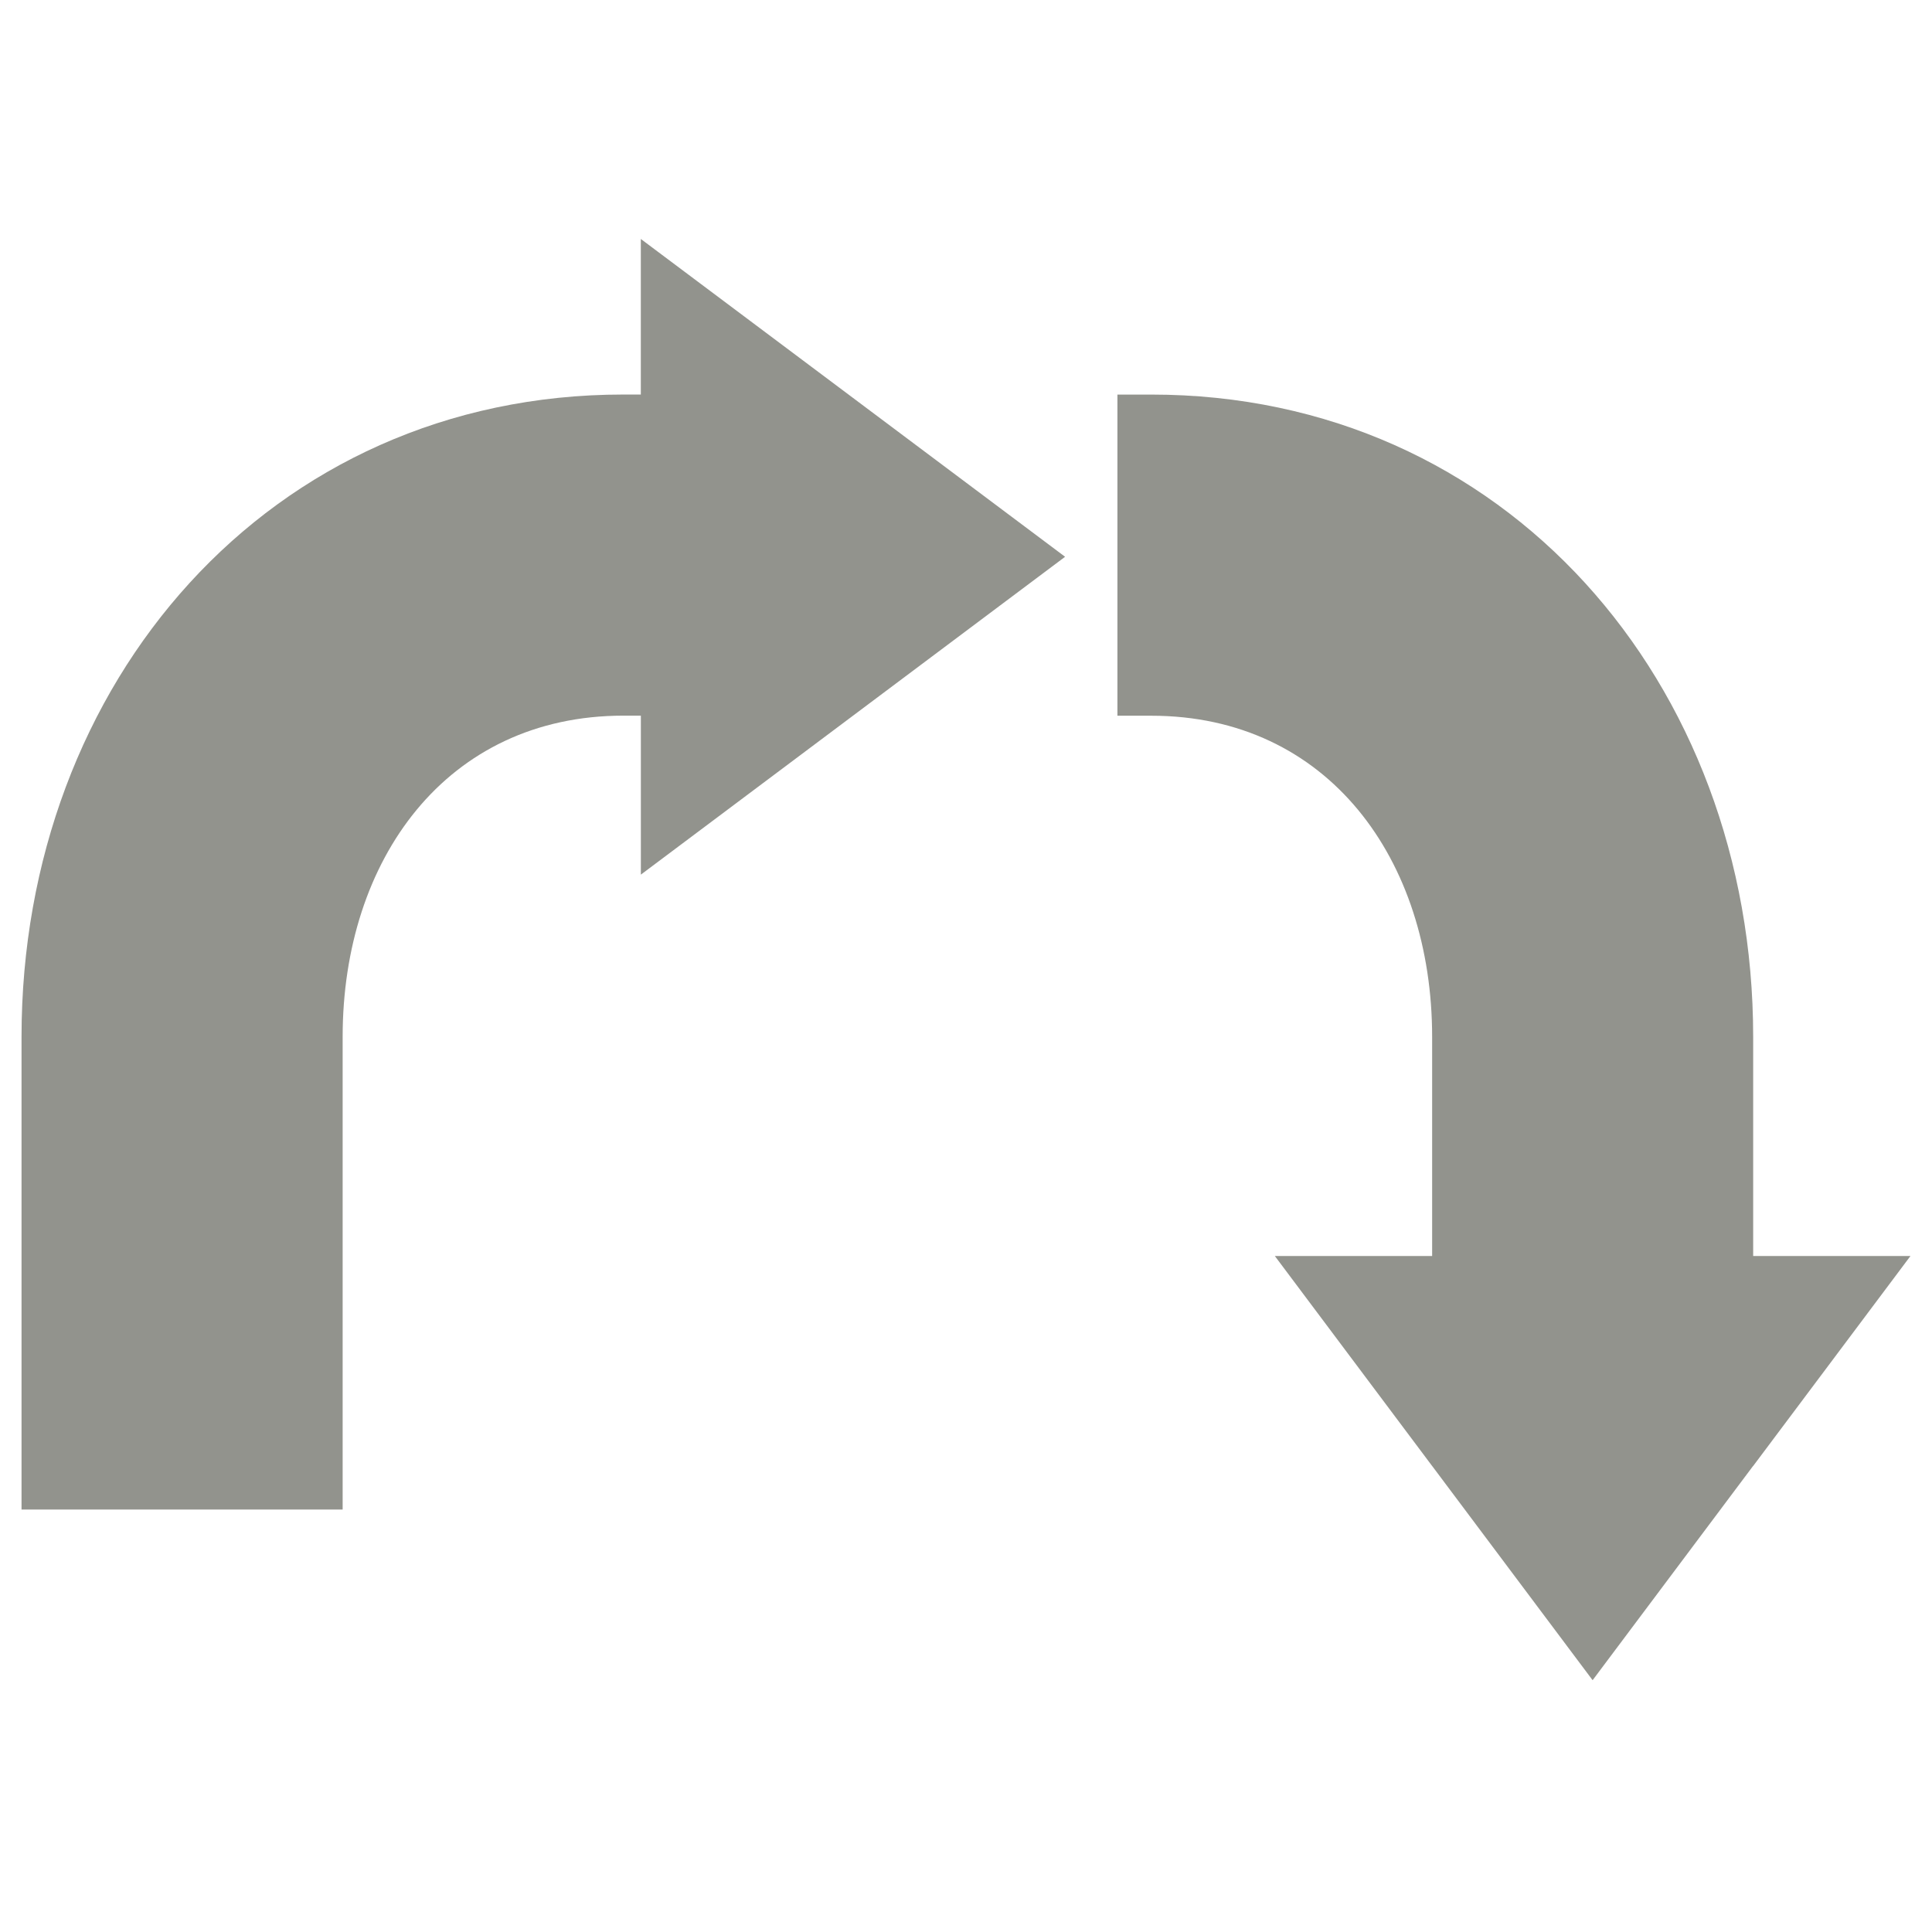
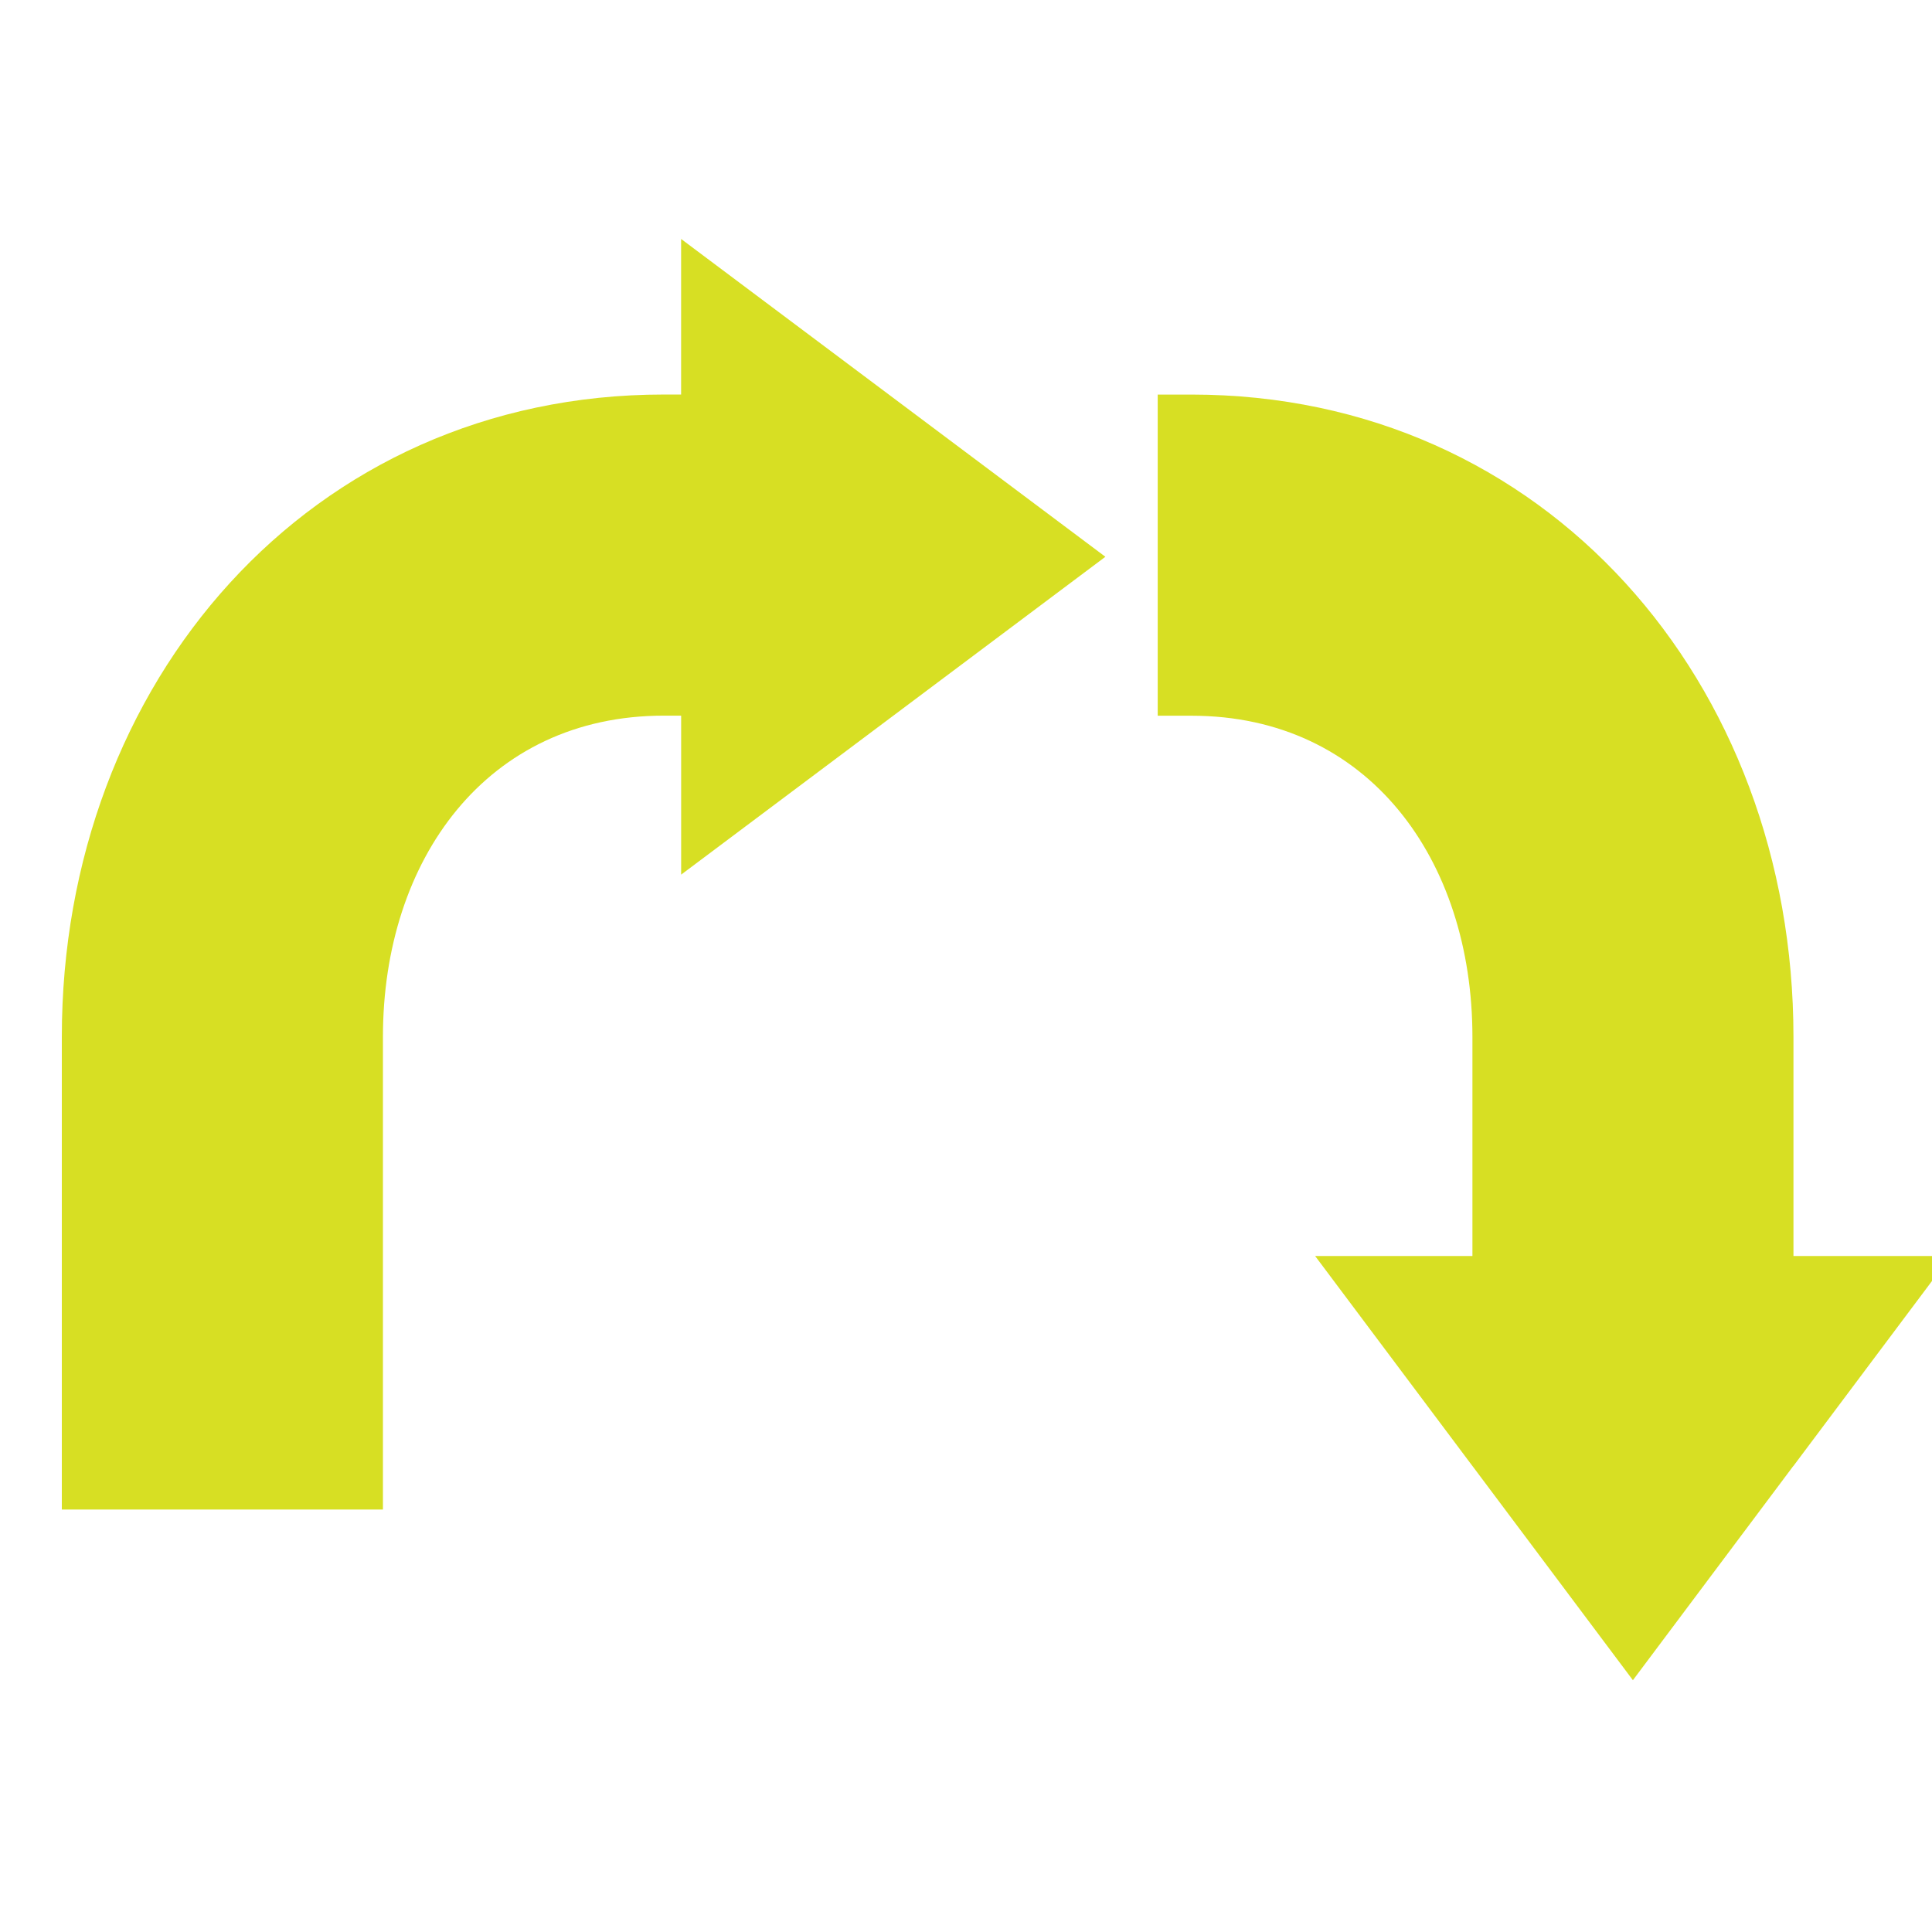
<svg xmlns="http://www.w3.org/2000/svg" version="1.1" id="Layer_1" x="0px" y="0px" width="48px" height="48px" viewBox="0 0 48 48" enable-background="new 0 0 48 48" xml:space="preserve">
-   <path fill="#92938D" d="M43.557,31.203V25.76c0-8.799-6.156-15.957-14.955-15.957h-0.84v7.979h0.84c4.399,0,6.979,3.578,6.979,7.979  v5.444h-3.908l3.908,5.217v0.002h0.002l3.985,5.32l3.985-5.32h0.004v-0.002l3.908-5.217h-3.908V31.203z" />
-   <path fill="#92938D" d="M15.921,9.802h-0.432c-8.798,0-14.954,7.158-14.954,15.955v11.747h7.978V25.757  c0-4.398,2.578-7.977,6.977-7.977h0.432v3.95l10.54-7.897L15.921,5.937V9.802z" />
+   <path fill="#D7DF23" d="M44.558,31.203V25.76c0-8.799-6.156-15.957-14.955-15.957h-0.84v7.979h0.84c4.399,0,6.979,3.578,6.979,7.979  v5.444h-3.908l3.908,5.217v0.002h0.002l3.985,5.32l3.984-5.32h0.004v-0.002l3.908-5.217h-3.908V31.203z" />
+   <path fill="#D7DF23" d="M16.922,9.802H16.49c-8.798,0-14.954,7.158-14.954,15.955v11.747h7.978V25.757  c0-4.398,2.578-7.977,6.977-7.977h0.432v3.95l10.54-7.897L16.922,5.937V9.802z" />
</svg>
